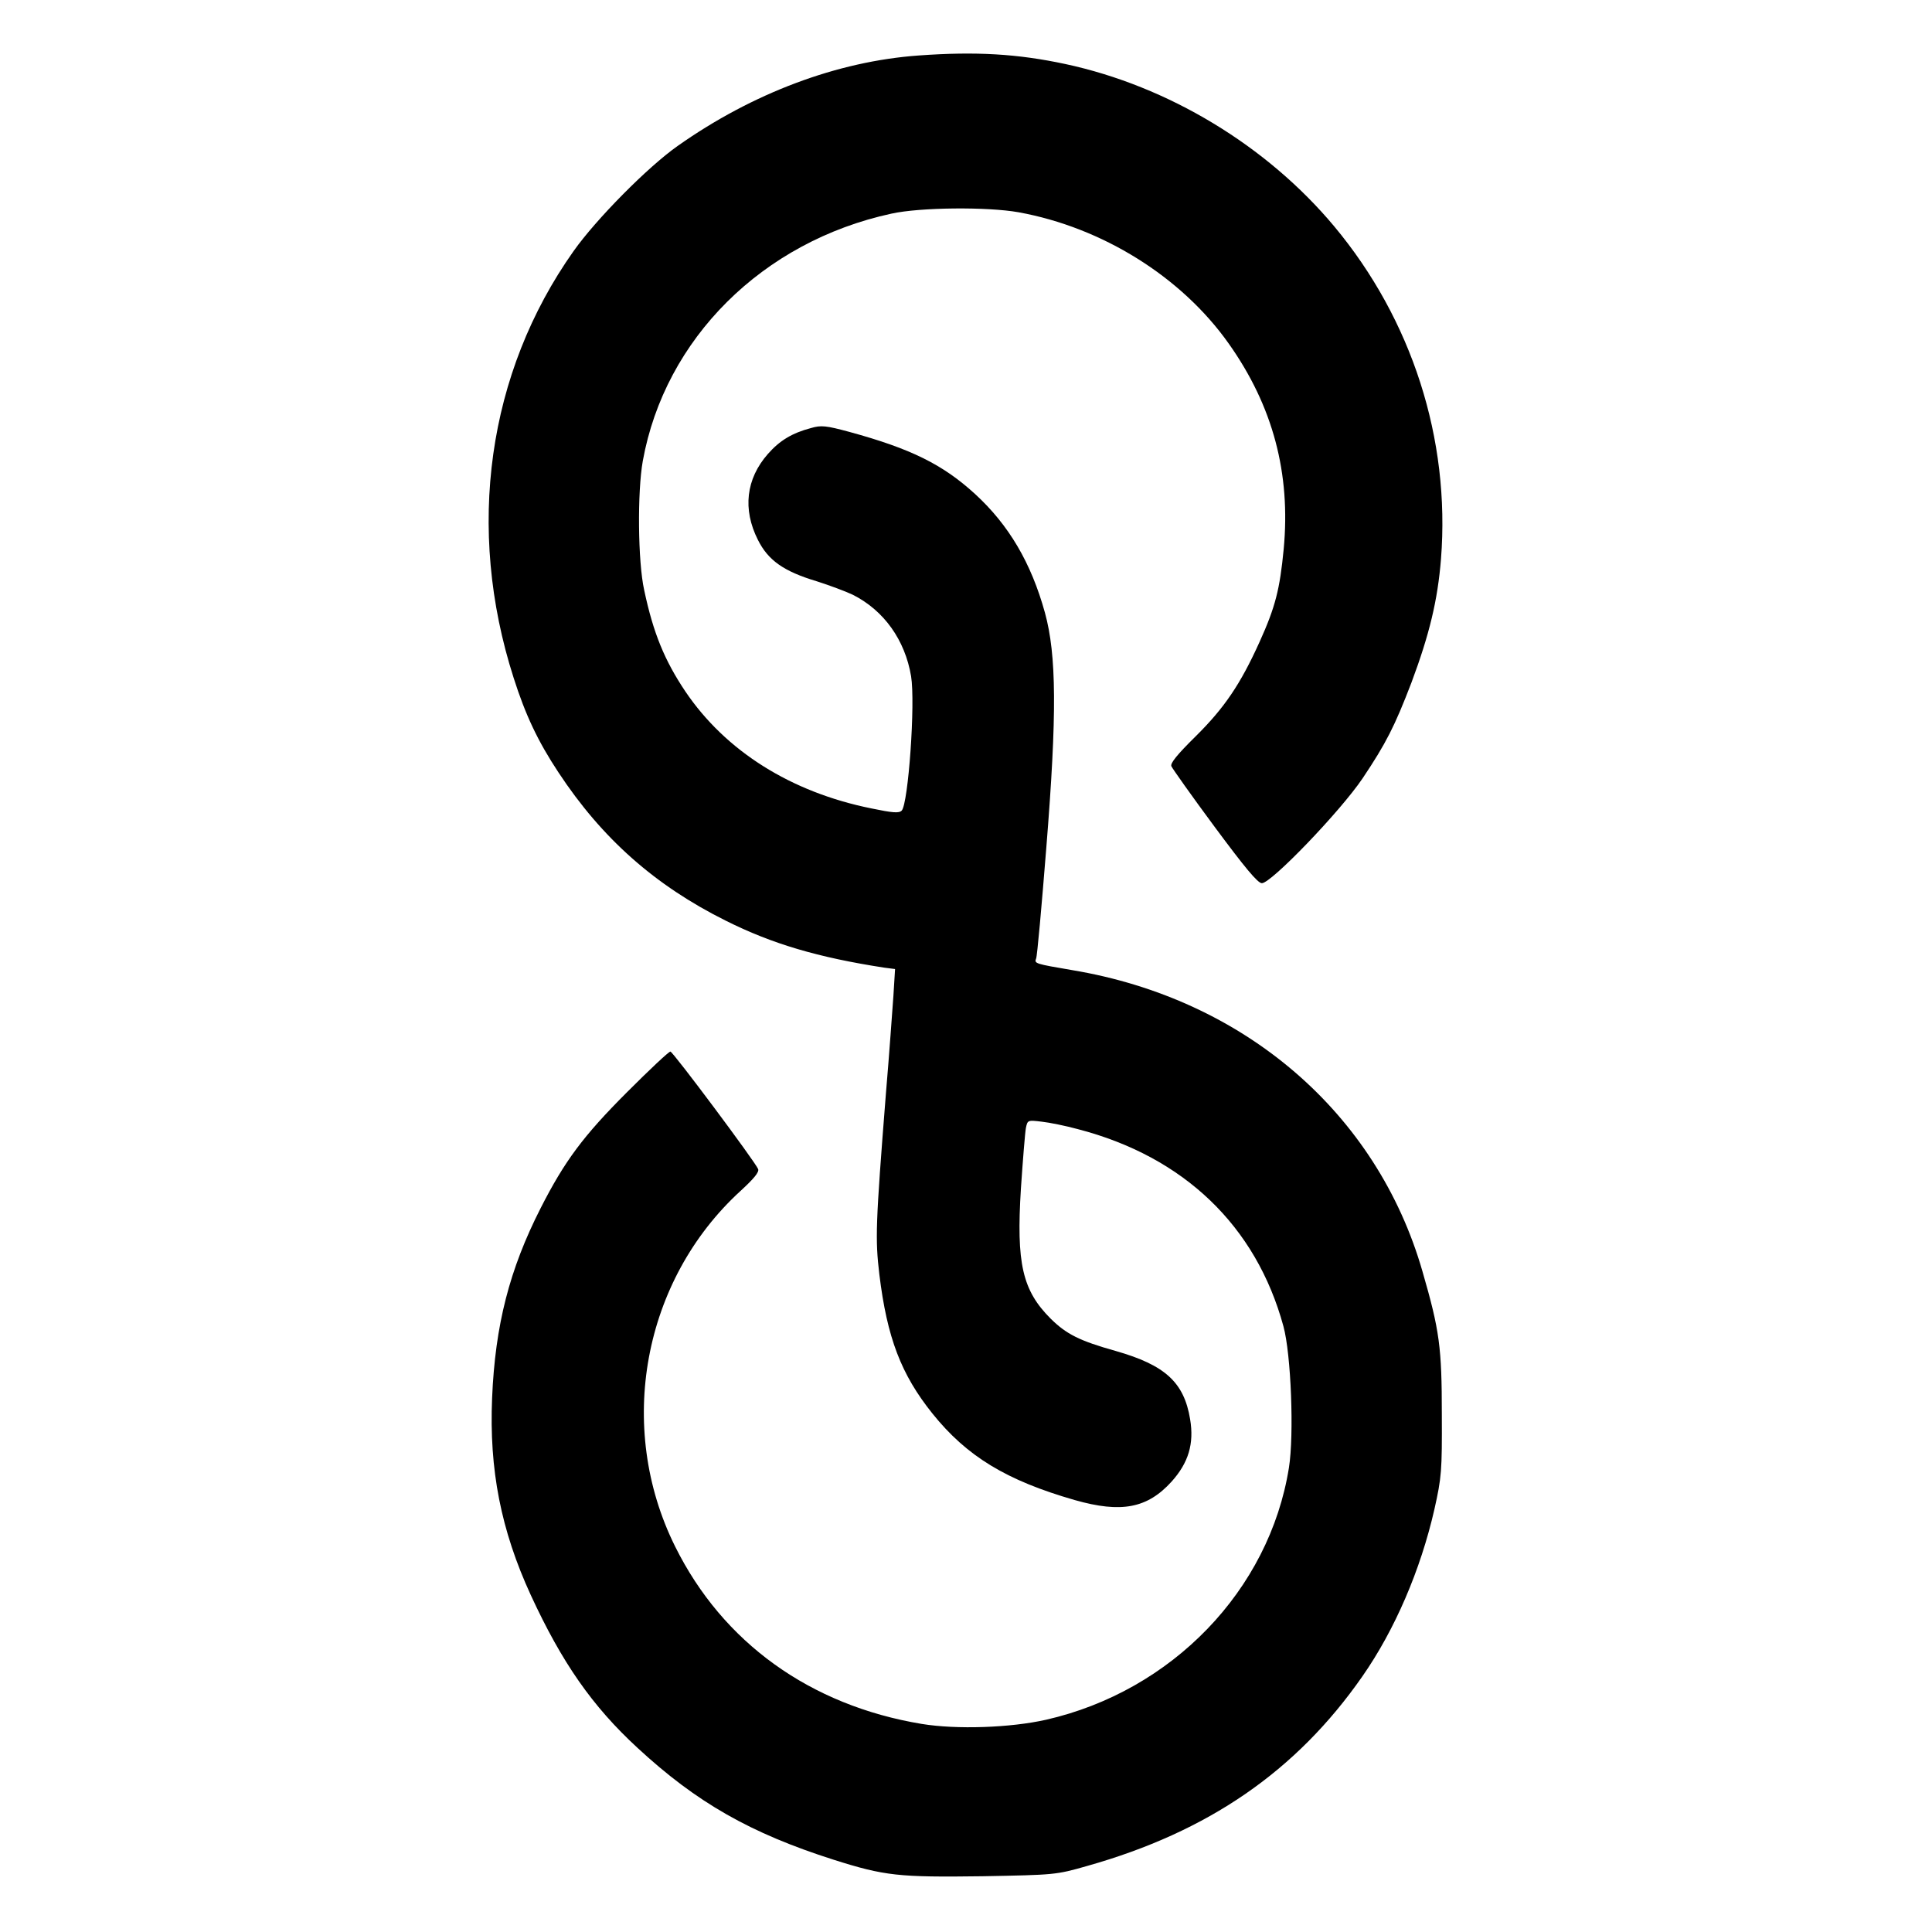
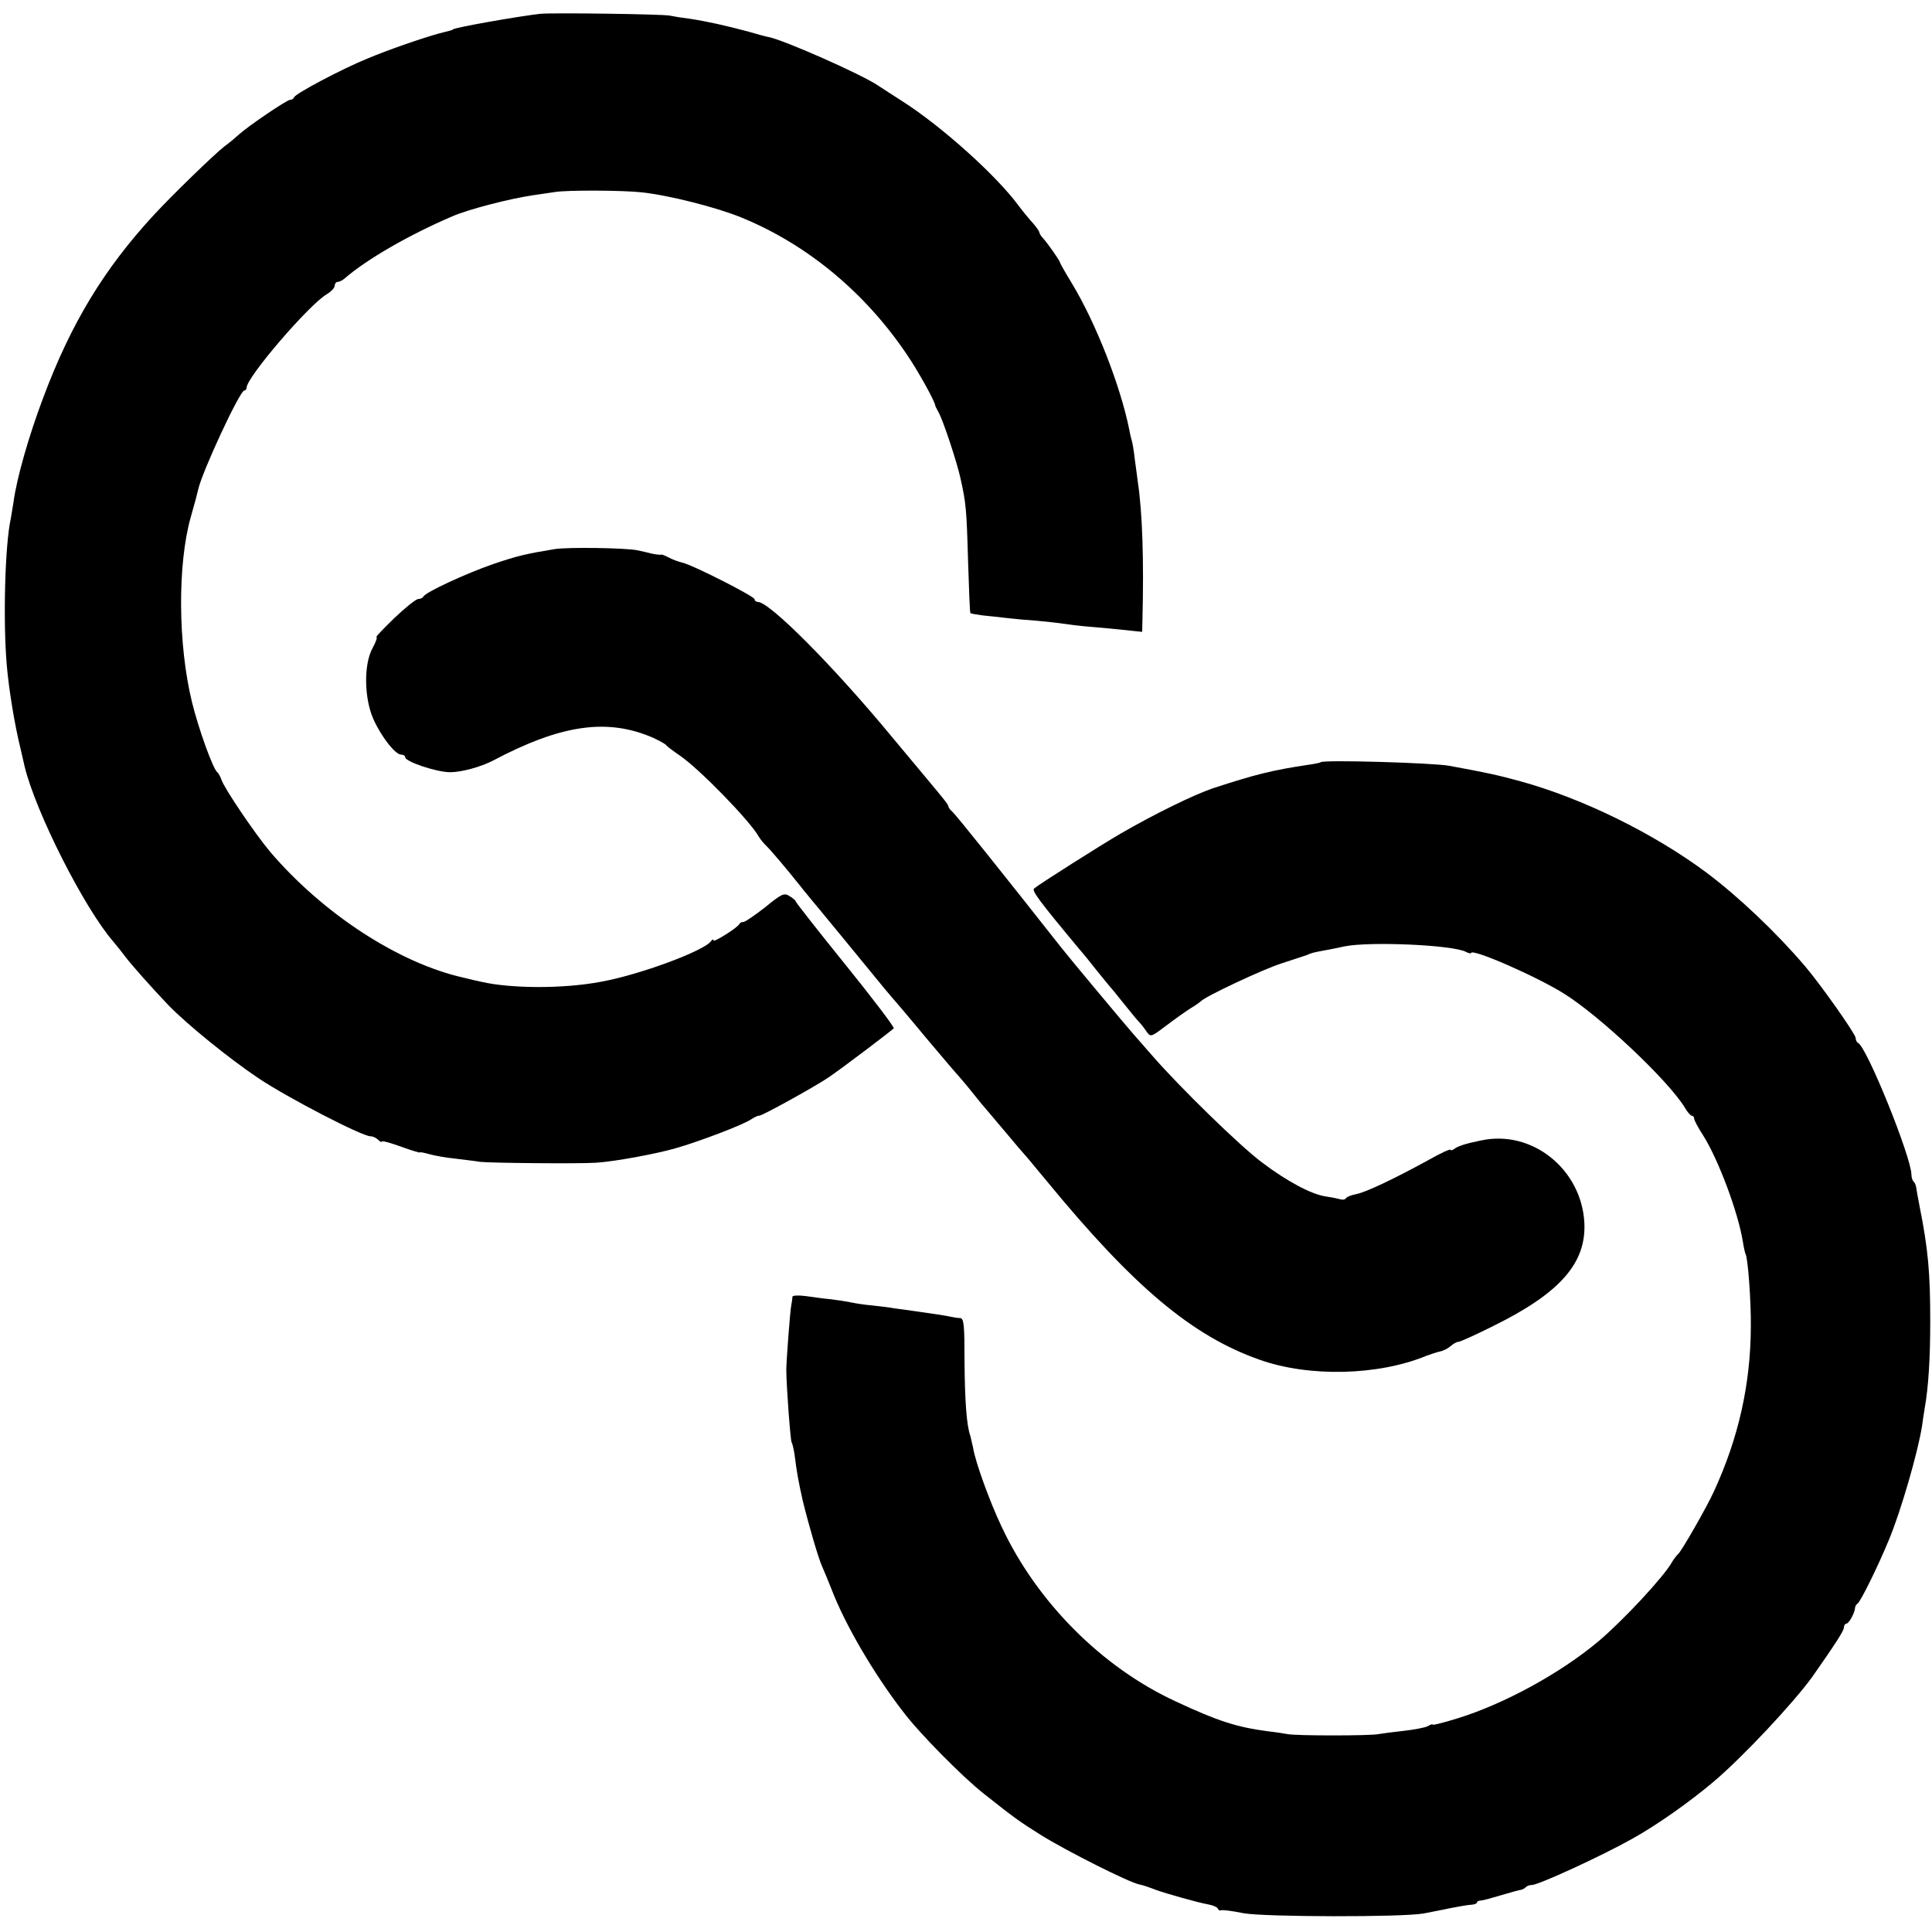
- <svg xmlns="http://www.w3.org/2000/svg" version="1.0" width="700pt" height="700pt" viewBox="0 0 700 700" preserveAspectRatio="xMidYMid meet">
-   <g transform="translate(0,700) scale(0.1,-0.1)" fill="#000000" stroke="none">
-     <path d="M3329 6799 c-295 -21 -602 -136 -874 -328 -108 -76 -295 -265 -377 -381 -312 -441 -391 -1004 -217 -1546 43 -135 88 -230 162 -342 158 -240 350 -410 607 -538 168 -84 334 -133 574 -170 l39 -5 -6 -97 c-4 -53 -15 -212 -27 -352 -38 -481 -39 -529 -24 -657 28 -230 79 -363 192 -504 125 -156 269 -243 516 -314 169 -48 263 -30 351 67 61 68 82 137 67 226 -22 134 -91 196 -269 247 -132 37 -179 61 -236 117 -103 103 -125 200 -108 472 7 104 15 203 18 219 6 29 7 29 57 23 28 -3 87 -15 131 -27 385 -100 646 -351 745 -714 28 -102 39 -394 20 -513 -71 -444 -424 -809 -880 -913 -129 -29 -323 -36 -451 -15 -403 67 -720 294 -893 643 -215 433 -117 964 237 1288 48 44 68 68 64 79 -11 27 -309 426 -318 426 -6 0 -76 -66 -157 -147 -158 -158 -226 -249 -313 -420 -113 -222 -165 -424 -176 -688 -11 -260 32 -479 140 -714 113 -245 223 -403 387 -554 214 -198 409 -309 710 -405 186 -59 236 -64 540 -60 262 5 266 5 378 37 440 124 759 344 998 687 118 169 211 386 261 605 26 116 28 139 27 344 0 243 -8 304 -70 518 -165 575 -646 988 -1269 1092 -135 23 -138 24 -131 42 4 8 20 189 37 402 39 485 37 698 -5 851 -50 181 -131 318 -253 430 -117 107 -232 164 -455 225 -85 23 -103 25 -140 14 -68 -18 -113 -45 -156 -94 -79 -90 -92 -200 -36 -311 37 -74 93 -114 213 -150 47 -15 106 -37 131 -49 113 -57 189 -164 211 -295 16 -97 -10 -462 -34 -487 -10 -10 -33 -8 -110 8 -292 59 -528 208 -674 424 -75 112 -116 211 -149 367 -23 103 -25 357 -5 468 80 443 434 795 901 896 104 23 348 25 460 5 304 -55 591 -234 762 -476 160 -226 225 -470 199 -745 -14 -145 -30 -209 -87 -335 -70 -155 -128 -240 -232 -343 -67 -66 -92 -97 -88 -108 4 -9 74 -108 157 -220 109 -147 156 -204 171 -204 34 0 284 260 365 380 85 127 116 188 177 347 65 174 95 298 107 448 34 434 -105 867 -387 1205 -244 292 -601 508 -974 588 -173 37 -324 46 -531 31z" />
+ <svg xmlns="http://www.w3.org/2000/svg" version="1.0" width="658pt" height="658pt" viewBox="0 0 658 658" preserveAspectRatio="xMidYMid meet">
+   <g transform="translate(0,658) scale(0.1,-0.1)" fill="#000000" stroke="none">
+     <path d="M1840 6533 c-71 -8 -289 -46 -297 -53 -3 -3 -5 -3 -48 -14 -58 -16 -171 -55 -245 -86 -88 -36 -244 -119 -248 -131 -2 -5 -8 -9 -14 -9 -11 0 -142 -89 -173 -117 -11 -10 -33 -29 -50 -41 -34 -26 -180 -168 -240 -233 -171 -185 -283 -370 -378 -624 -49 -130 -90 -273 -101 -355 -3 -19 -7 -44 -9 -55 -20 -88 -27 -348 -14 -500 7 -82 27 -205 47 -285 6 -25 12 -52 14 -61 38 -156 203 -482 302 -596 10 -12 28 -34 39 -49 20 -27 90 -106 150 -169 66 -67 205 -180 305 -247 100 -67 353 -198 382 -198 8 0 19 -5 26 -12 7 -7 12 -9 12 -6 0 4 29 -4 65 -17 36 -13 65 -22 65 -20 0 2 15 -1 33 -6 17 -5 57 -12 87 -15 30 -4 69 -8 85 -11 32 -4 336 -7 395 -3 64 4 204 30 270 49 81 23 228 79 257 98 12 8 25 14 28 13 8 -2 194 101 239 132 44 30 216 160 220 166 2 4 -72 102 -165 217 -93 115 -169 212 -169 215 0 3 -9 11 -21 18 -18 12 -27 8 -83 -38 -35 -27 -68 -50 -74 -50 -6 0 -12 -3 -14 -7 -5 -12 -88 -64 -88 -56 0 5 -4 4 -8 -2 -24 -34 -247 -116 -377 -139 -128 -24 -304 -23 -405 0 -14 3 -41 9 -60 14 -221 49 -480 218 -660 429 -52 62 -157 217 -166 246 -4 11 -10 22 -14 25 -14 10 -63 145 -86 238 -48 196 -50 470 -4 632 12 41 23 83 25 93 14 62 142 337 157 337 4 0 8 5 8 10 0 35 212 282 273 318 15 9 27 22 27 29 0 7 5 13 10 13 6 0 16 5 23 11 76 66 220 149 367 212 55 24 194 60 275 72 28 4 61 9 75 11 42 7 231 6 295 -1 94 -10 259 -52 343 -87 223 -92 419 -255 561 -466 37 -54 94 -157 96 -172 0 -3 6 -14 12 -25 15 -27 61 -165 74 -223 19 -85 21 -105 26 -282 3 -96 6 -176 8 -178 2 -2 20 -5 42 -8 21 -2 58 -6 83 -9 25 -3 70 -7 100 -9 30 -3 71 -7 90 -10 19 -3 58 -8 85 -10 28 -2 80 -7 118 -11 l67 -7 1 44 c5 199 0 362 -16 468 -2 14 -6 48 -10 75 -3 28 -8 58 -11 67 -3 9 -6 25 -8 35 -30 149 -114 364 -196 499 -22 36 -40 68 -40 70 0 6 -41 64 -57 82 -7 7 -13 17 -13 20 0 4 -10 18 -22 32 -13 14 -35 41 -50 61 -77 104 -263 270 -393 353 -33 21 -71 46 -85 55 -56 38 -323 156 -373 165 -7 1 -37 9 -67 18 -74 20 -146 36 -200 44 -25 3 -56 8 -70 11 -31 5 -392 10 -440 6z" />
+     <path d="M1890 4710 c-97 -16 -128 -23 -210 -51 -93 -32 -233 -97 -238 -111 -2 -4 -10 -8 -17 -8 -8 0 -44 -29 -82 -65 -37 -36 -65 -65 -61 -65 4 0 -2 -17 -13 -37 -31 -56 -29 -174 4 -245 28 -61 74 -118 93 -118 8 0 14 -4 14 -9 0 -15 107 -51 153 -51 39 0 104 18 145 39 234 124 391 146 547 78 21 -10 42 -21 45 -26 3 -4 23 -19 45 -34 65 -44 238 -221 269 -276 5 -9 17 -23 25 -31 14 -13 66 -74 121 -143 8 -11 20 -24 25 -31 9 -10 216 -262 255 -310 8 -10 20 -23 25 -30 6 -6 58 -67 115 -136 58 -69 110 -130 116 -136 5 -6 26 -30 45 -54 18 -23 42 -52 52 -63 10 -12 37 -44 60 -71 23 -28 59 -70 81 -95 21 -25 47 -57 59 -71 298 -363 497 -530 727 -611 169 -60 404 -54 567 13 16 6 37 13 47 15 11 2 27 10 36 18 9 8 21 15 27 15 6 0 59 24 119 54 227 112 317 214 310 352 -10 182 -178 317 -351 280 -55 -11 -81 -20 -92 -29 -7 -5 -13 -6 -13 -3 0 4 -35 -12 -77 -36 -119 -65 -210 -108 -244 -115 -16 -3 -32 -9 -35 -14 -2 -4 -10 -6 -17 -4 -7 2 -30 7 -51 10 -49 7 -132 51 -218 116 -75 56 -279 255 -373 363 -33 38 -65 74 -70 80 -12 13 -216 257 -240 288 -204 259 -361 455 -372 464 -7 6 -13 14 -13 18 0 3 -9 16 -19 28 -10 13 -88 106 -173 208 -200 242 -417 460 -457 460 -6 0 -11 4 -11 9 0 10 -215 119 -247 125 -12 3 -32 10 -45 17 -13 7 -24 11 -26 10 -1 -1 -15 0 -30 3 -15 4 -38 9 -52 12 -41 8 -232 11 -280 4z" />
+     <path d="M4498 3984 c-2 -2 -22 -6 -44 -9 -120 -18 -177 -32 -324 -80 -64 -22 -196 -86 -315 -155 -62 -36 -274 -170 -293 -186 -9 -7 16 -41 156 -209 10 -11 35 -42 57 -70 22 -27 42 -52 45 -55 3 -3 23 -27 45 -55 22 -27 45 -56 52 -63 7 -7 19 -22 27 -34 15 -21 15 -21 68 19 29 22 67 49 83 59 17 10 32 21 35 24 14 16 214 110 275 129 39 13 77 25 85 28 19 8 18 8 60 16 19 3 51 10 70 14 86 17 368 5 413 -19 9 -5 17 -6 17 -4 0 18 220 -78 315 -137 124 -77 356 -296 413 -389 9 -16 20 -28 24 -28 4 0 8 -4 8 -10 0 -5 13 -30 30 -56 52 -82 120 -263 136 -364 3 -19 7 -37 9 -41 8 -12 19 -160 18 -249 -1 -195 -42 -378 -126 -560 -22 -49 -108 -200 -121 -212 -7 -7 -17 -20 -22 -29 -28 -50 -167 -199 -250 -269 -130 -109 -322 -214 -482 -263 -45 -14 -82 -23 -82 -21 0 3 -8 1 -17 -5 -10 -5 -47 -12 -83 -16 -36 -4 -74 -9 -85 -11 -26 -6 -284 -6 -310 0 -11 2 -42 7 -70 10 -103 14 -167 34 -310 101 -252 116 -474 339 -594 596 -40 84 -90 222 -97 269 -3 14 -7 31 -9 39 -13 35 -19 119 -20 254 0 124 -2 147 -15 148 -8 0 -22 2 -30 4 -16 4 -71 12 -135 21 -22 3 -51 7 -65 9 -14 3 -45 6 -70 9 -25 2 -56 7 -70 10 -14 3 -45 8 -70 11 -25 2 -64 8 -87 11 -24 3 -43 2 -44 -2 0 -5 -2 -18 -4 -29 -4 -17 -17 -192 -17 -220 0 -53 14 -240 18 -247 3 -5 7 -23 10 -41 7 -58 13 -91 28 -158 19 -78 53 -196 66 -224 5 -11 19 -45 31 -75 45 -119 143 -288 245 -420 54 -72 204 -224 276 -280 101 -80 120 -94 192 -139 88 -55 301 -162 336 -169 8 -1 38 -11 58 -19 30 -11 146 -44 177 -49 17 -3 32 -10 33 -15 2 -5 7 -7 10 -5 4 2 39 -2 77 -10 71 -13 538 -14 613 -1 18 4 59 11 90 18 31 6 65 12 75 12 9 1 17 4 17 7 0 4 6 7 13 7 6 0 39 9 72 19 33 10 63 18 67 18 3 1 10 4 14 8 4 5 13 8 21 8 23 0 242 101 343 158 86 48 193 124 274 192 99 83 275 271 339 360 77 110 107 156 107 167 0 7 4 13 8 13 9 0 29 37 30 54 0 5 4 12 9 15 10 7 69 126 106 216 41 98 99 299 113 388 2 15 6 42 9 60 13 73 19 170 19 297 0 164 -7 245 -36 390 -6 30 -11 60 -12 67 -1 7 -5 16 -9 19 -4 4 -7 15 -7 23 0 59 -153 438 -182 449 -4 2 -8 10 -8 17 0 13 -120 183 -173 245 -98 115 -227 237 -335 318 -180 134 -424 254 -637 312 -77 21 -110 28 -240 52 -57 10 -429 21 -437 12z" />
  </g>
</svg>
